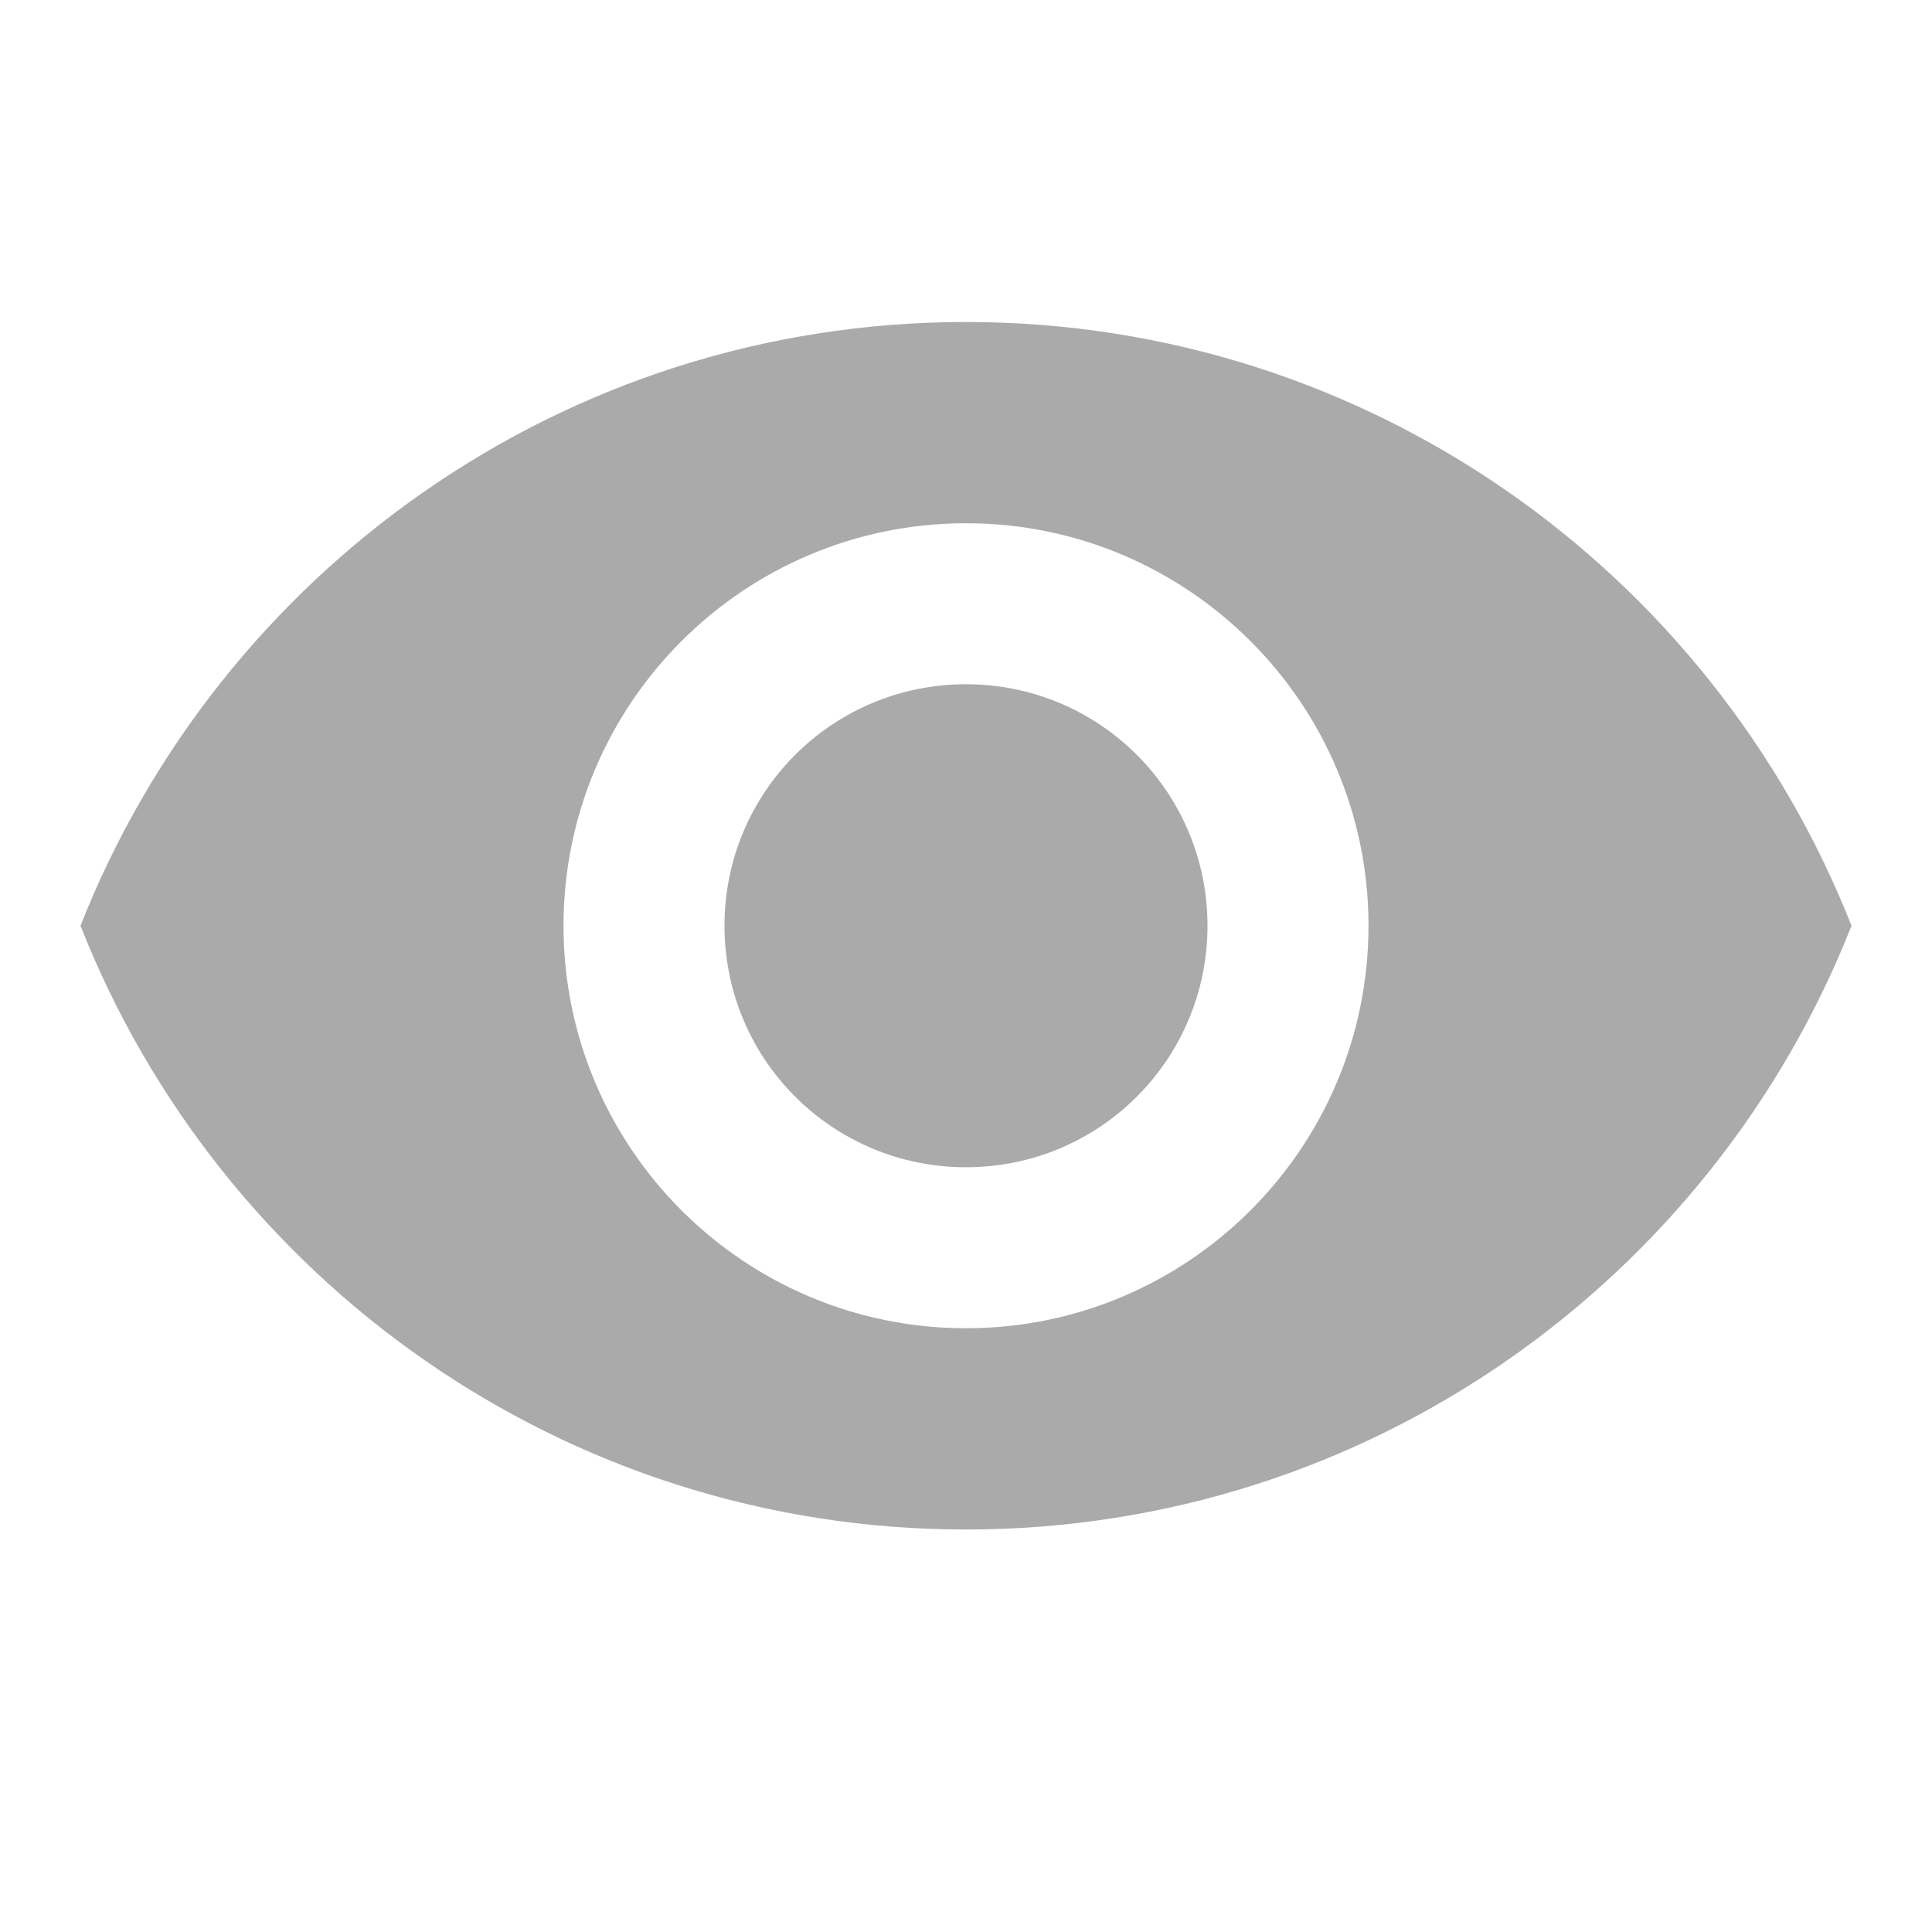
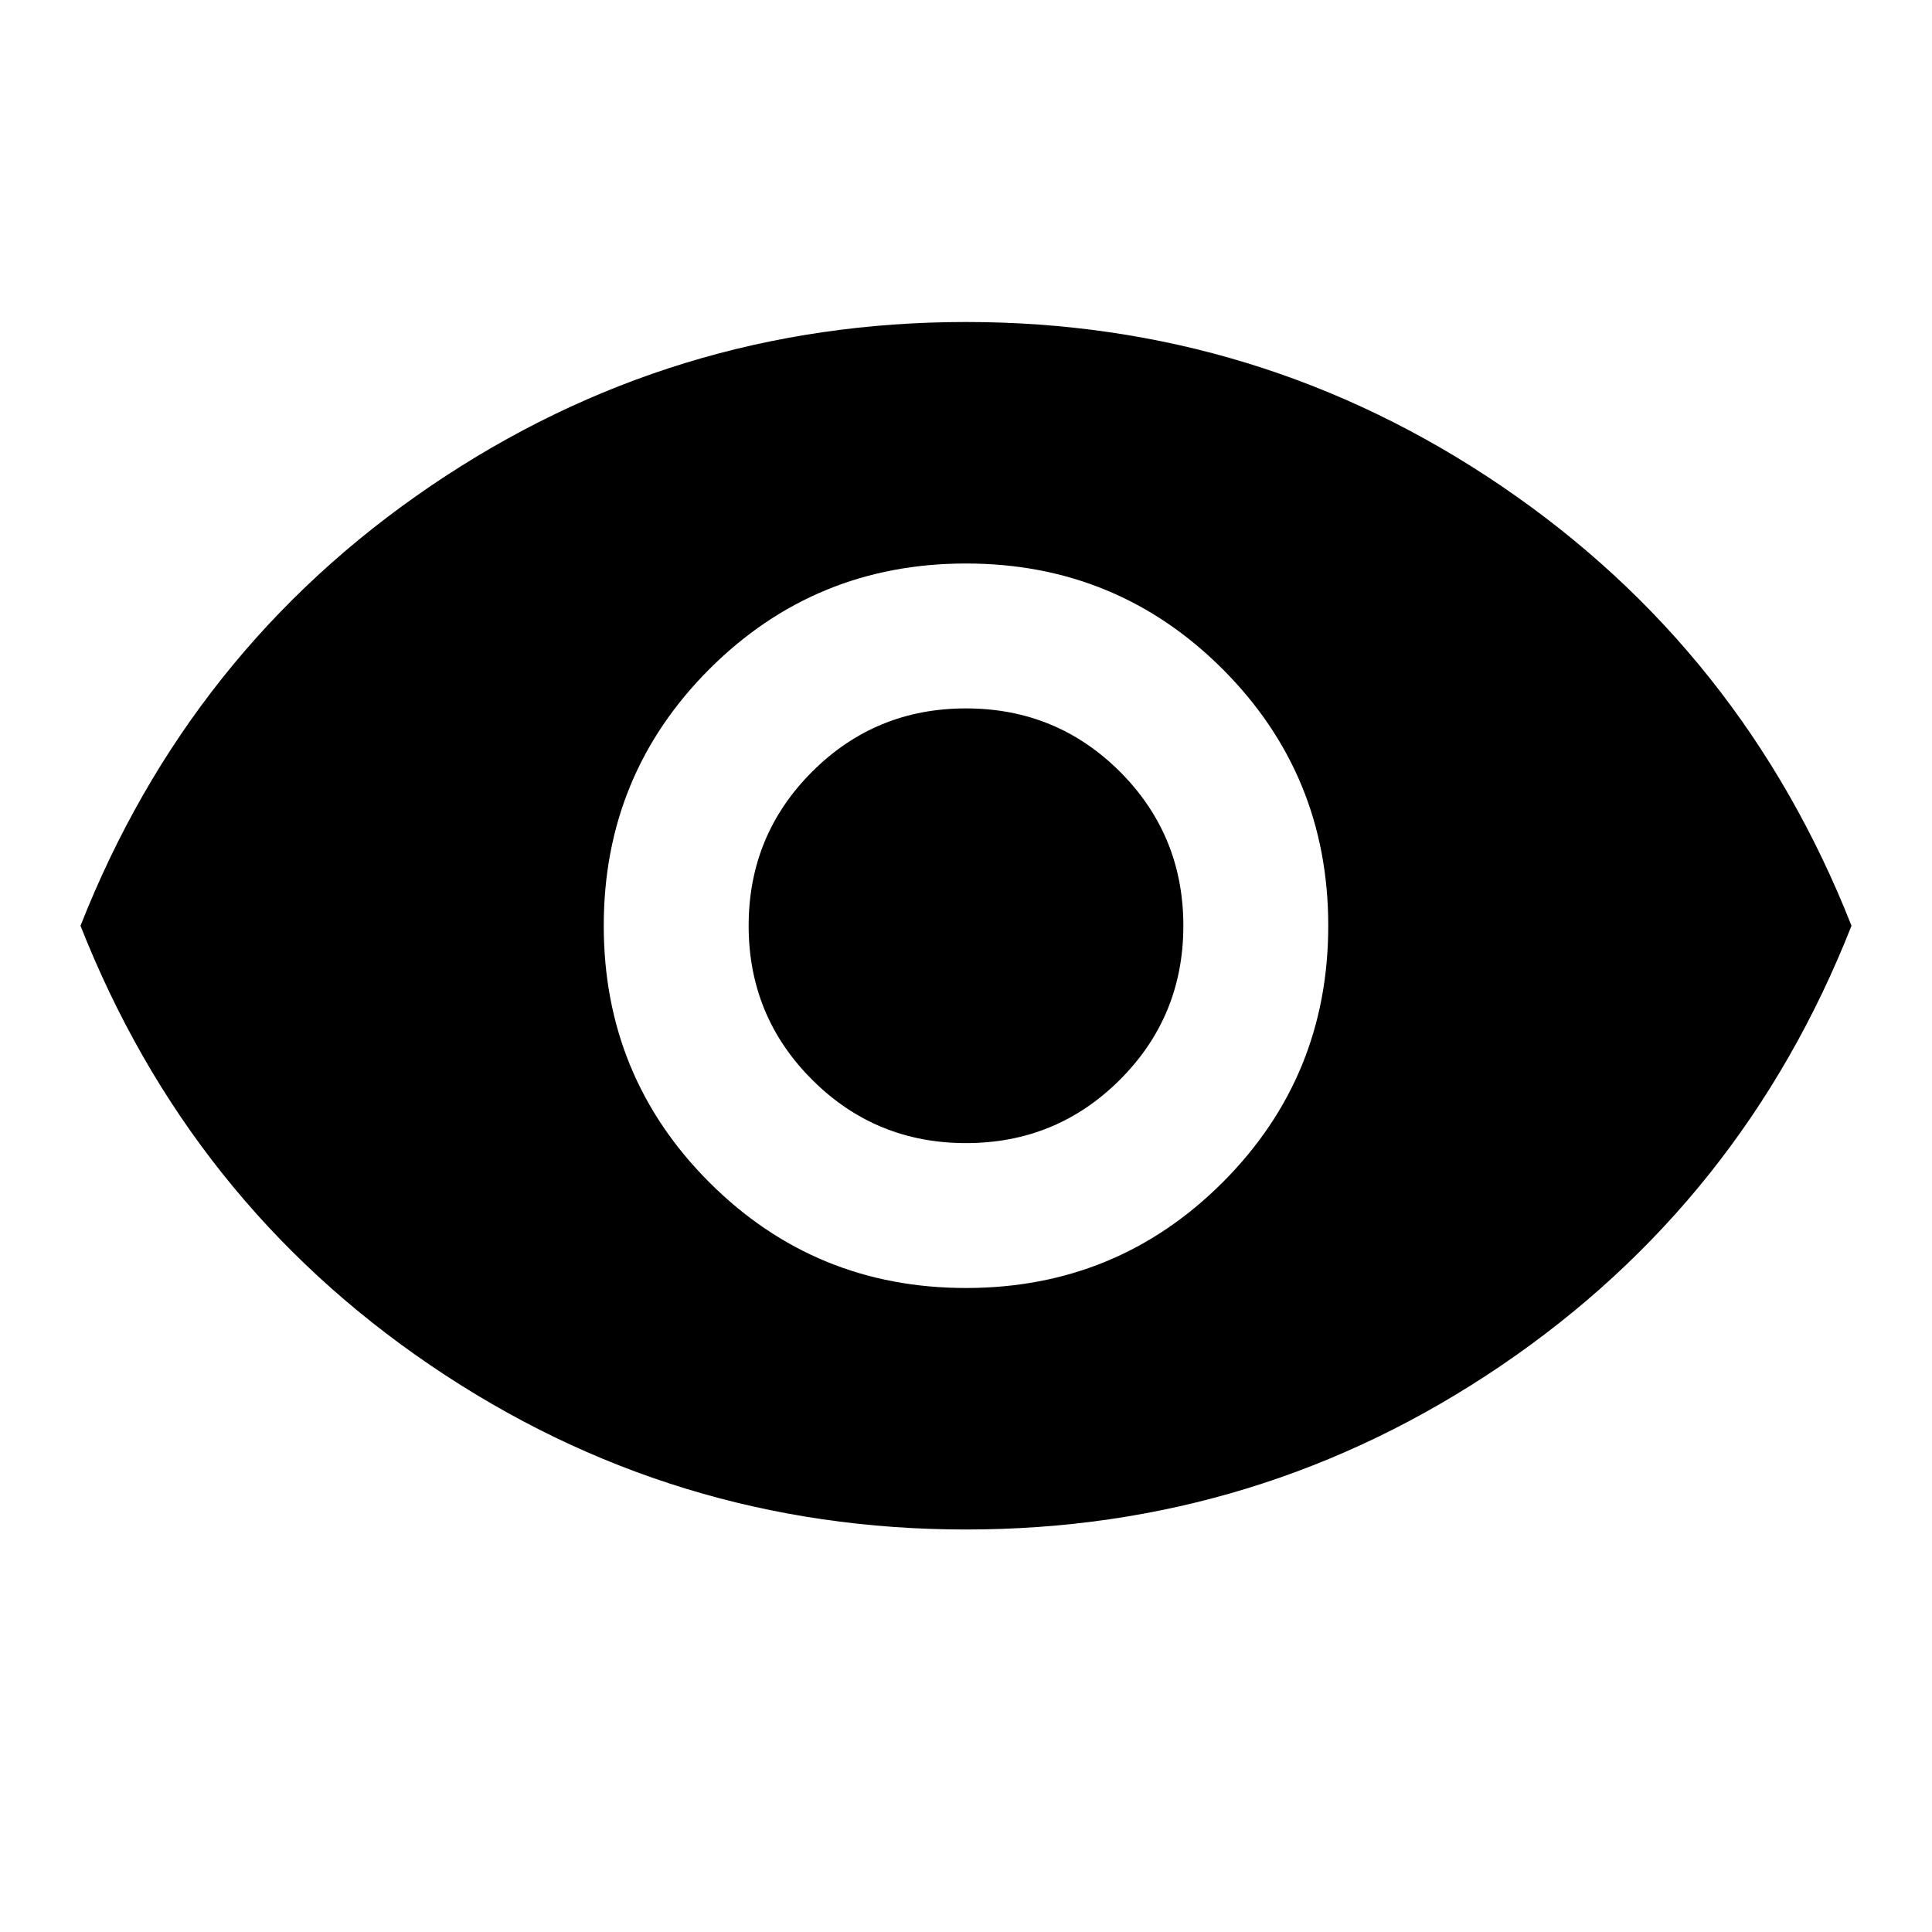
- <svg viewBox="0 0 24 24" height="24px" width="24px">
-   <g id="ic_visibility_on" stroke="none" strokeWidth="1" fill="none" fillRule="evenodd">
-     <g id="visibility-24px">
-       <polygon id="Path" points="0 0 24 0 24 24 0 24" />
-       <path d="M12,4 C7,4 2.73,7.11 1,11.5 C2.73,15.89 7,19 12,19 C17,19 21.27,15.89 23,11.5 C21.27,7.11 17,4 12,4 Z M12,16.5 C9.24,16.5 7,14.26 7,11.5 C7,8.74 9.24,6.5 12,6.5 C14.76,6.5 17,8.74 17,11.5 C17,14.26 14.76,16.5 12,16.5 Z M12,8.5 C10.34,8.5 9,9.84 9,11.5 C9,13.16 10.34,14.5 12,14.5 C13.66,14.5 15,13.16 15,11.5 C15,9.84 13.66,8.5 12,8.5 Z" id="Shape" fill="#AAAAAA" fillRule="nonzero" />
-     </g>
-   </g>
+ <svg xmlns="http://www.w3.org/2000/svg" viewBox="0 0 24 24" height="24" width="24" fill="currentColor">
+   <path d="M12 16q1.875 0 3.188-1.312Q16.5 13.375 16.5 11.5q0-1.875-1.312-3.188Q13.875 7 12 7q-1.875 0-3.188 1.312Q7.5 9.625 7.5 11.5q0 1.875 1.312 3.188Q10.125 16 12 16Zm0-1.8q-1.125 0-1.912-.788Q9.3 12.625 9.3 11.5t.788-1.913Q10.875 8.8 12 8.8t1.913.787q.787.788.787 1.913t-.787 1.912q-.788.788-1.913.788Zm0 4.8q-3.65 0-6.65-2.038-3-2.037-4.35-5.462 1.35-3.425 4.35-5.463Q8.35 4 12 4q3.65 0 6.65 2.037 3 2.038 4.35 5.463-1.35 3.425-4.35 5.462Q15.65 19 12 19Z" />
</svg>
